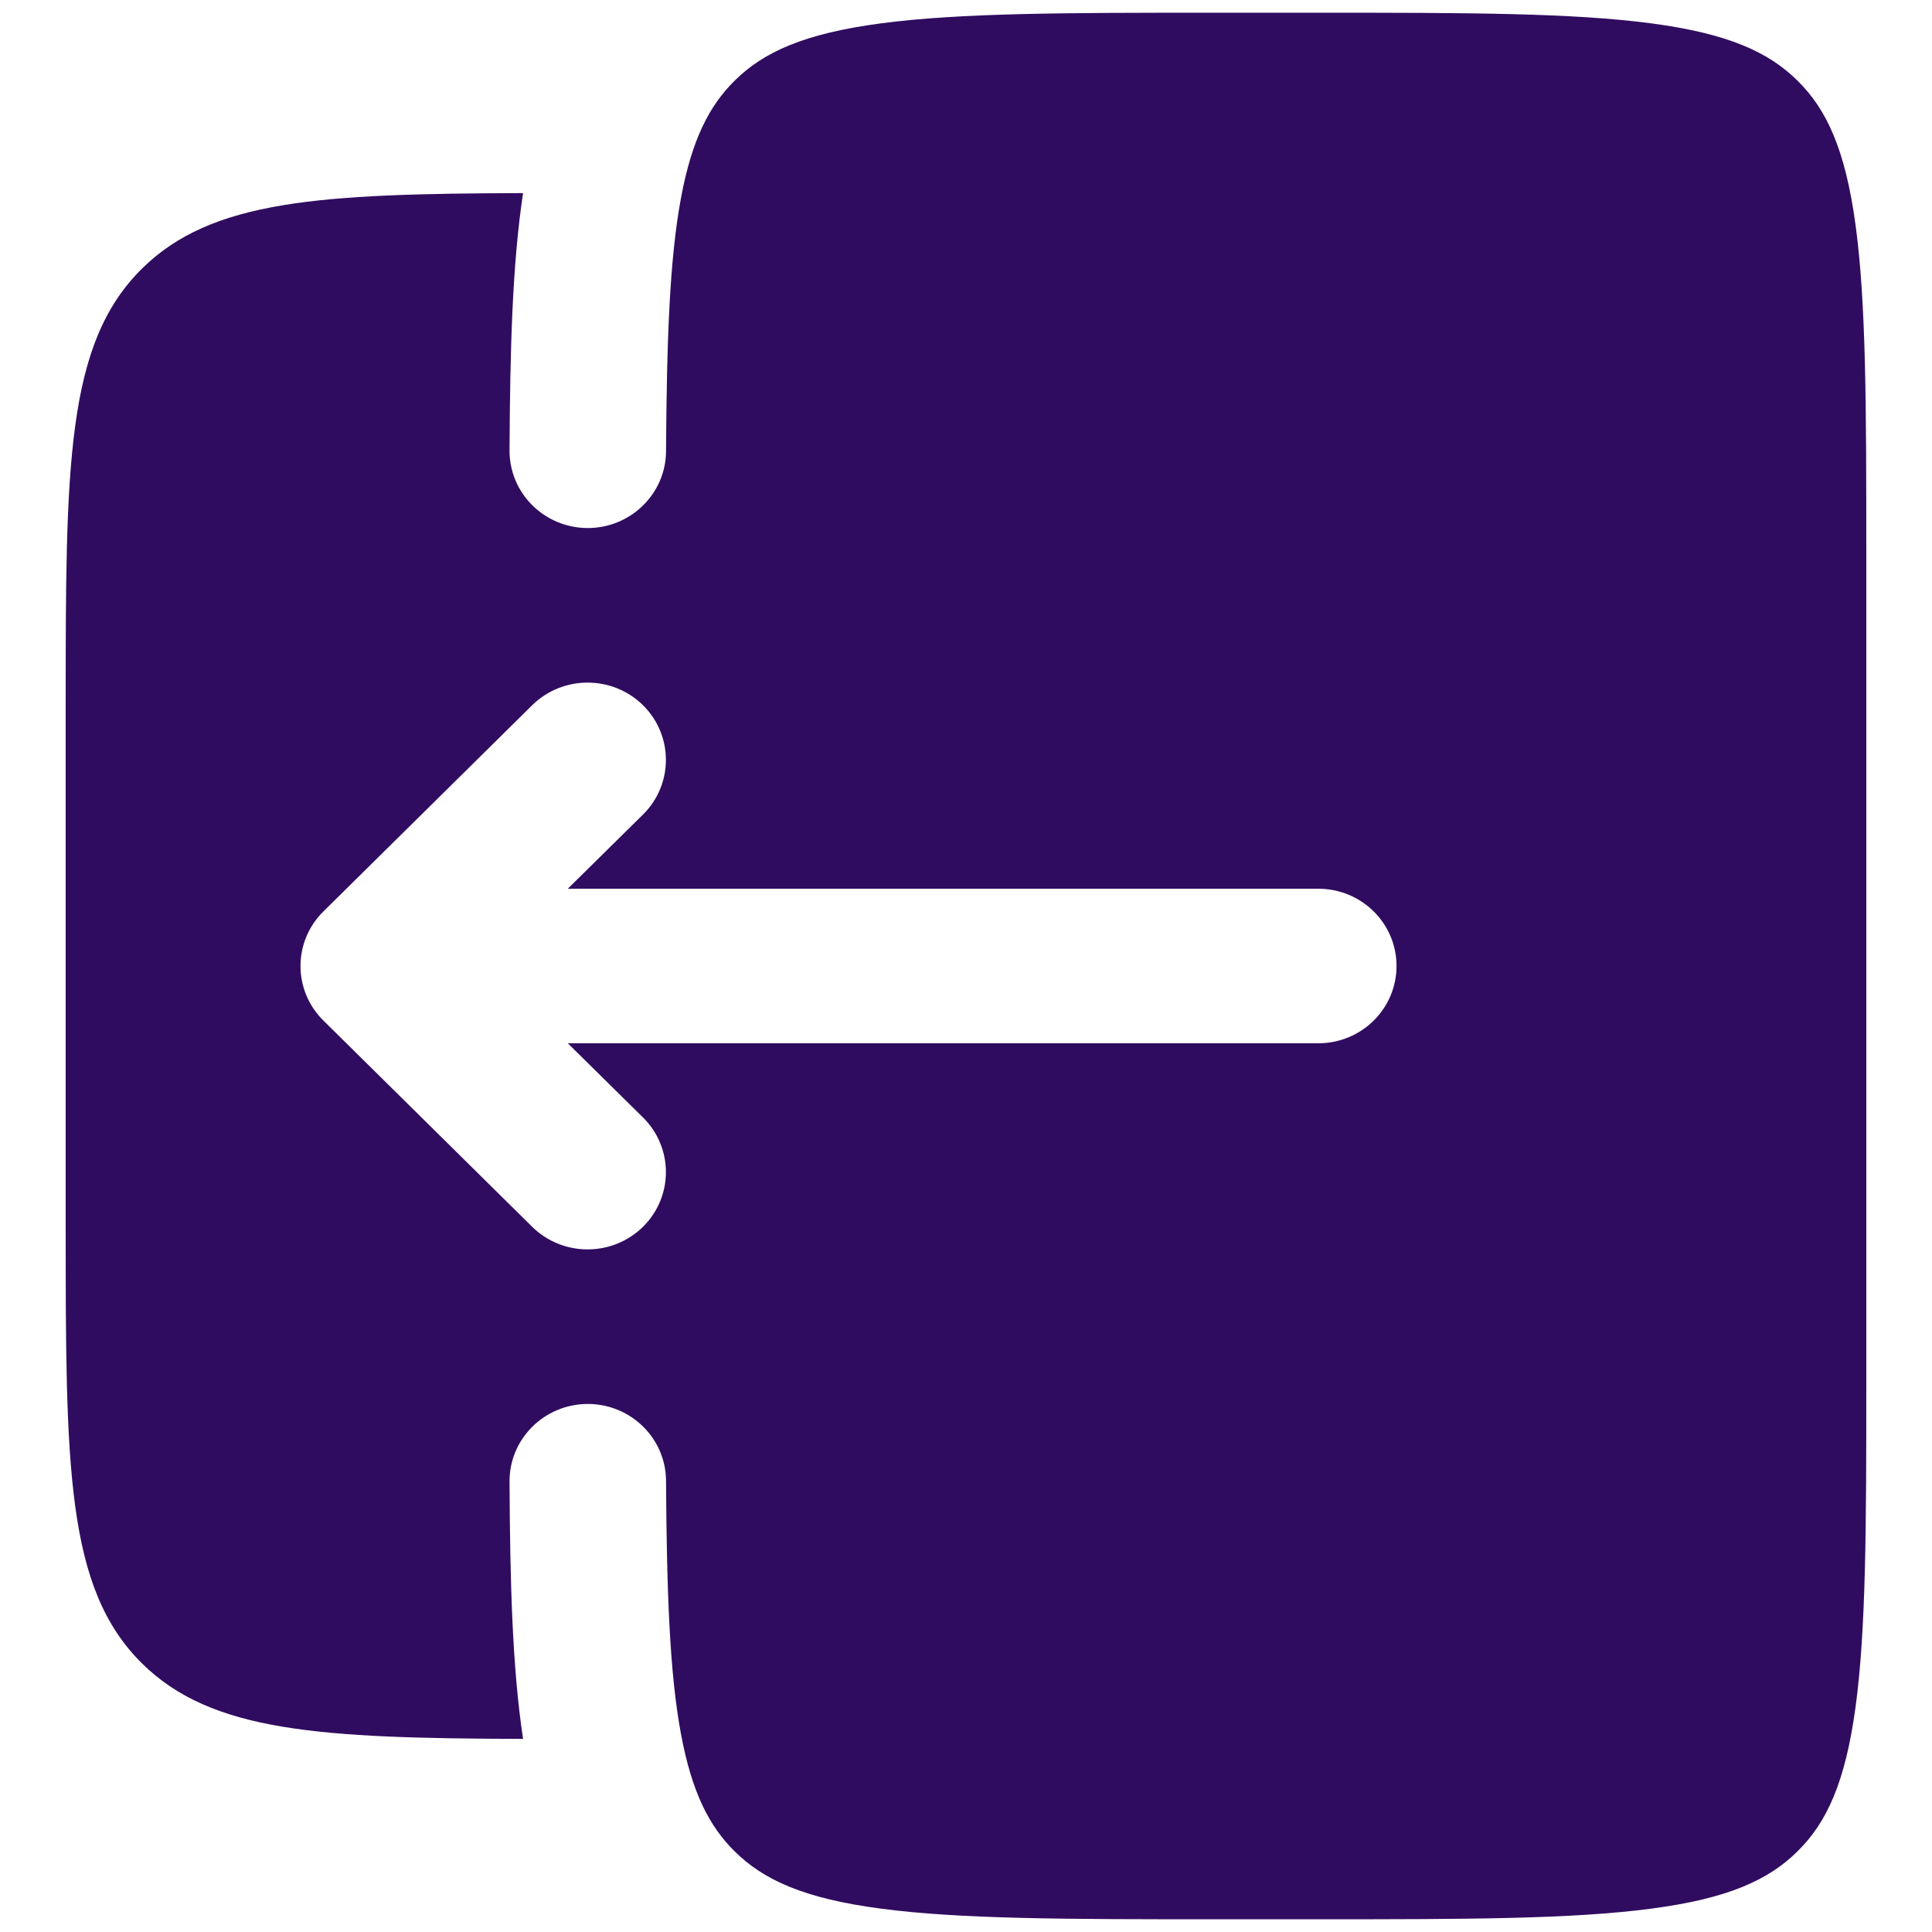
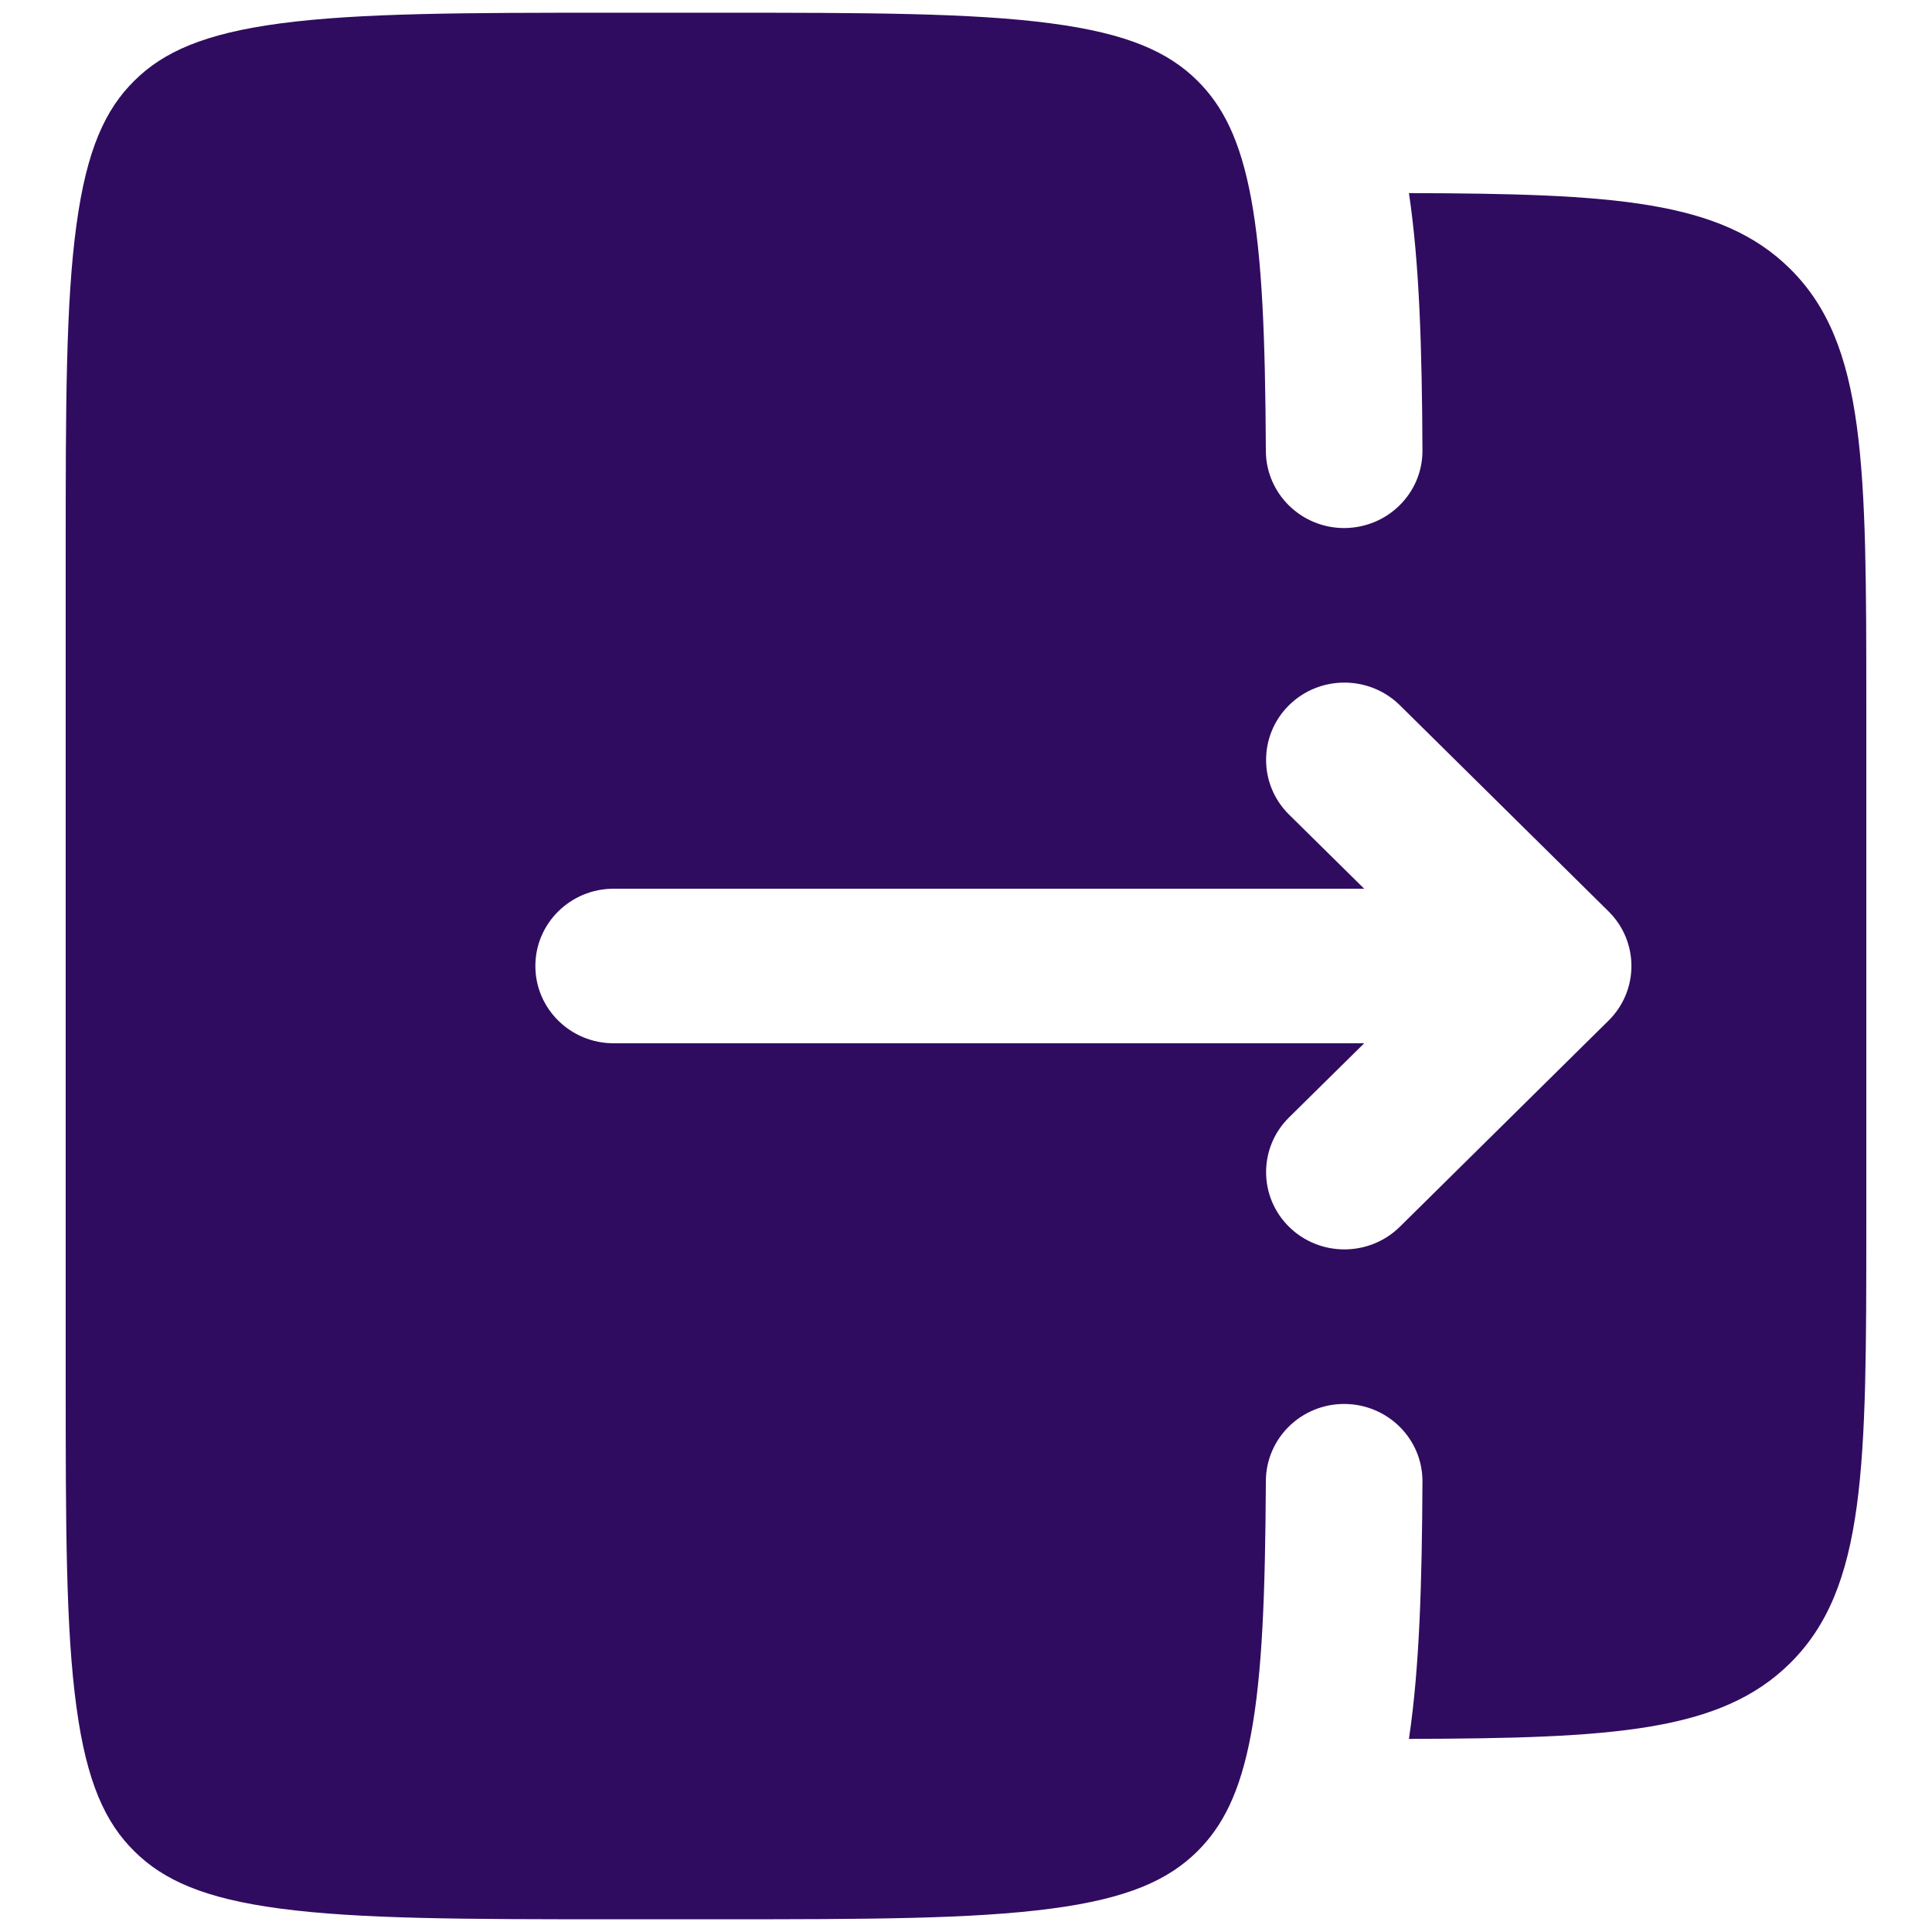
<svg xmlns="http://www.w3.org/2000/svg" width="19" height="19" viewBox="0 0 19 19" fill="none">
-   <path fill-rule="evenodd" clip-rule="evenodd" d="M0.646 6.966V12.034C0.646 14.423 0.646 15.617 1.397 16.359C2.08 17.033 3.141 17.095 5.144 17.101C5.038 16.398 5.016 15.559 5.011 14.572C5.008 14.152 5.351 13.81 5.776 13.807C6.201 13.805 6.548 14.143 6.55 14.563C6.557 15.672 6.586 16.457 6.697 17.053C6.804 17.628 6.975 17.96 7.225 18.207C7.509 18.488 7.908 18.671 8.661 18.77C9.437 18.873 10.465 18.875 11.938 18.875H12.965C14.438 18.875 15.466 18.873 16.241 18.77C16.995 18.671 17.393 18.488 17.677 18.207C17.962 17.927 18.147 17.533 18.248 16.789C18.352 16.023 18.354 15.009 18.354 13.554V5.446C18.354 3.991 18.352 2.976 18.248 2.211C18.147 1.467 17.962 1.073 17.677 0.793C17.393 0.512 16.995 0.33 16.241 0.23C15.466 0.127 14.438 0.125 12.965 0.125H11.938C10.465 0.125 9.437 0.127 8.661 0.23C7.908 0.33 7.509 0.512 7.225 0.793C6.975 1.04 6.804 1.372 6.697 1.947C6.586 2.543 6.557 3.328 6.55 4.437C6.548 4.856 6.201 5.195 5.776 5.193C5.351 5.19 5.008 4.848 5.011 4.428C5.016 3.441 5.038 2.602 5.144 1.899C3.141 1.905 2.08 1.967 1.397 2.641C0.646 3.383 0.646 4.577 0.646 6.966ZM3.181 10.037C2.88 9.741 2.88 9.259 3.181 8.963L5.234 6.935C5.535 6.639 6.022 6.639 6.323 6.935C6.624 7.232 6.624 7.714 6.323 8.011L5.584 8.74H12.964C13.39 8.74 13.734 9.08 13.734 9.5C13.734 9.92 13.39 10.26 12.964 10.26H5.584L6.323 10.989C6.624 11.286 6.624 11.768 6.323 12.065C6.022 12.361 5.535 12.361 5.234 12.065L3.181 10.037Z" fill="#300C60" />
+   <path fill-rule="evenodd" clip-rule="evenodd" d="M18.354 6.966V12.034C18.354 14.423 18.354 15.617 17.602 16.359C16.919 17.033 15.858 17.095 13.856 17.101C13.961 16.398 13.984 15.559 13.989 14.572C13.992 14.152 13.649 13.81 13.223 13.807C12.798 13.805 12.452 14.143 12.449 14.563C12.443 15.672 12.414 16.457 12.303 17.053C12.196 17.628 12.024 17.96 11.775 18.207C11.491 18.488 11.092 18.671 10.338 18.77C9.563 18.873 8.535 18.875 7.062 18.875H6.035C4.562 18.875 3.534 18.873 2.758 18.77C2.005 18.671 1.606 18.488 1.322 18.207C1.038 17.927 0.853 17.533 0.752 16.789C0.647 16.023 0.646 15.009 0.646 13.554V5.446C0.646 3.991 0.647 2.976 0.752 2.211C0.853 1.467 1.038 1.073 1.322 0.793C1.606 0.512 2.005 0.33 2.758 0.23C3.534 0.127 4.562 0.125 6.035 0.125H7.062C8.535 0.125 9.563 0.127 10.338 0.23C11.092 0.33 11.491 0.512 11.775 0.793C12.024 1.04 12.196 1.372 12.303 1.947C12.414 2.543 12.443 3.328 12.449 4.437C12.452 4.856 12.798 5.195 13.223 5.193C13.649 5.19 13.992 4.848 13.989 4.428C13.984 3.441 13.961 2.602 13.856 1.899C15.858 1.905 16.919 1.967 17.602 2.641C18.354 3.383 18.354 4.577 18.354 6.966ZM15.819 10.037C16.119 9.741 16.119 9.259 15.819 8.963L13.766 6.935C13.465 6.639 12.977 6.639 12.677 6.935C12.376 7.232 12.376 7.714 12.677 8.011L13.416 8.74H6.035C5.61 8.74 5.265 9.08 5.265 9.5C5.265 9.92 5.61 10.26 6.035 10.26H13.416L12.677 10.989C12.376 11.286 12.376 11.768 12.677 12.065C12.977 12.361 13.465 12.361 13.766 12.065L15.819 10.037Z" fill="#300C60" />
</svg>
